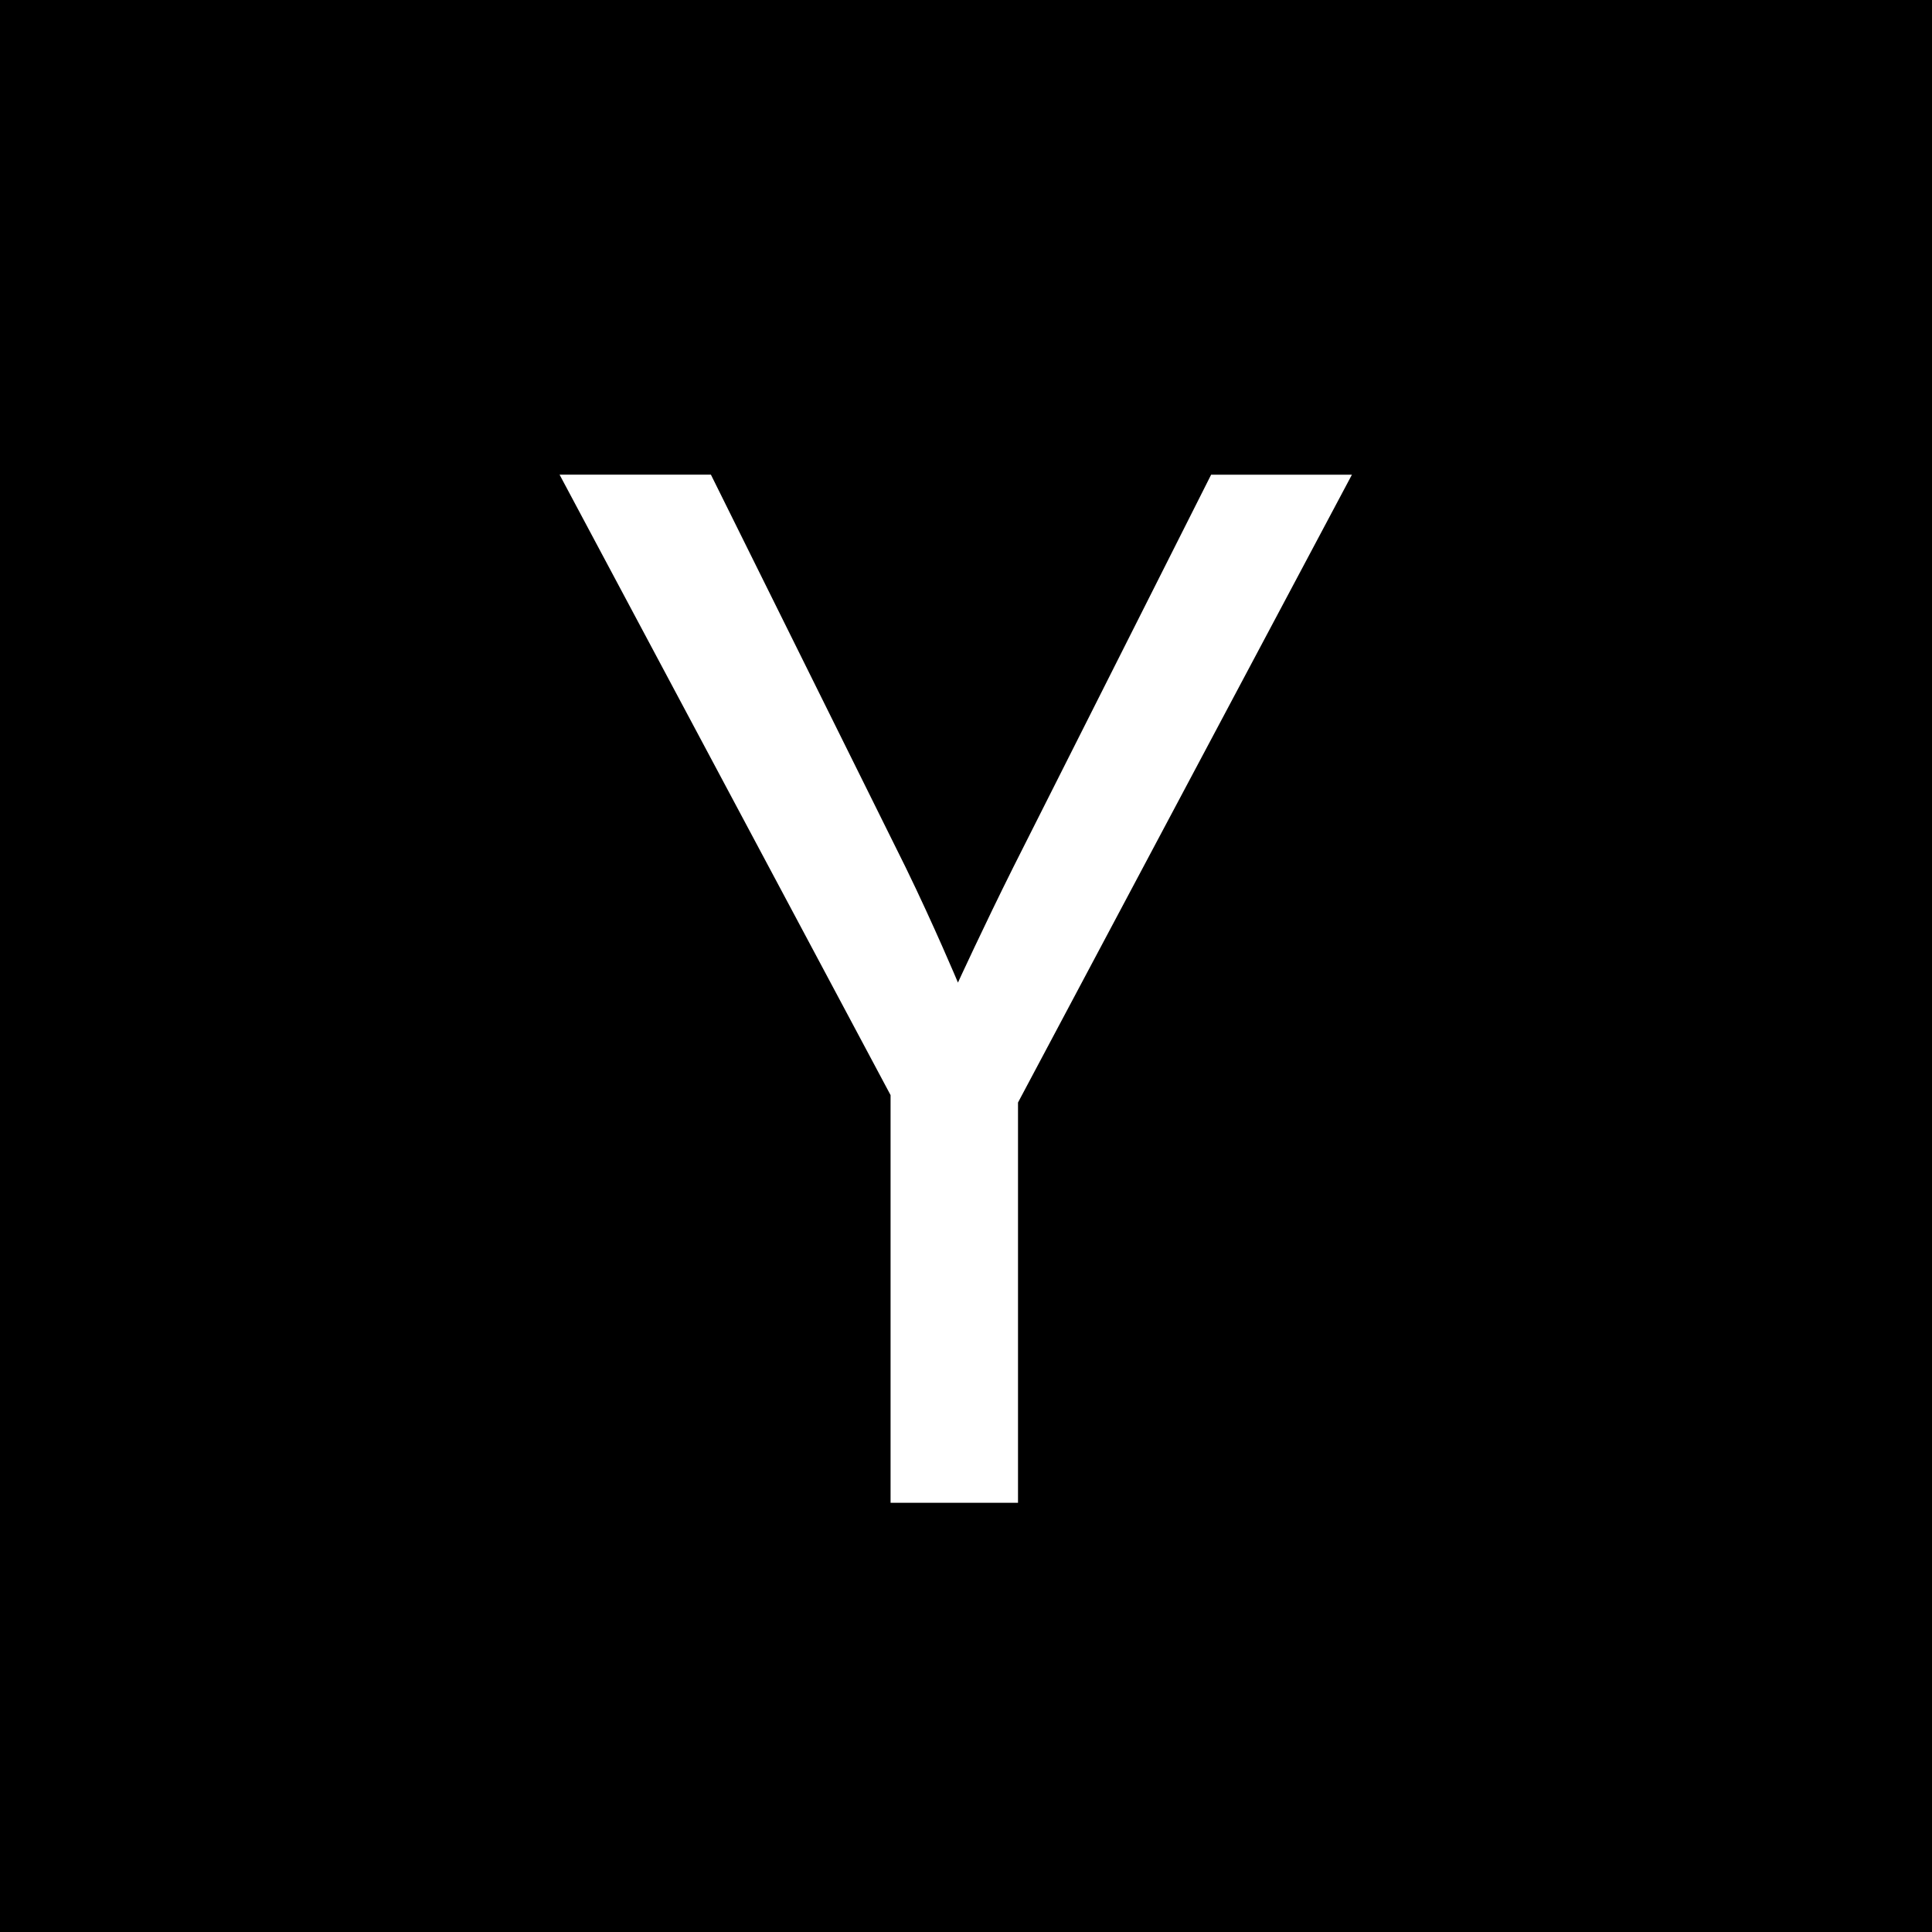
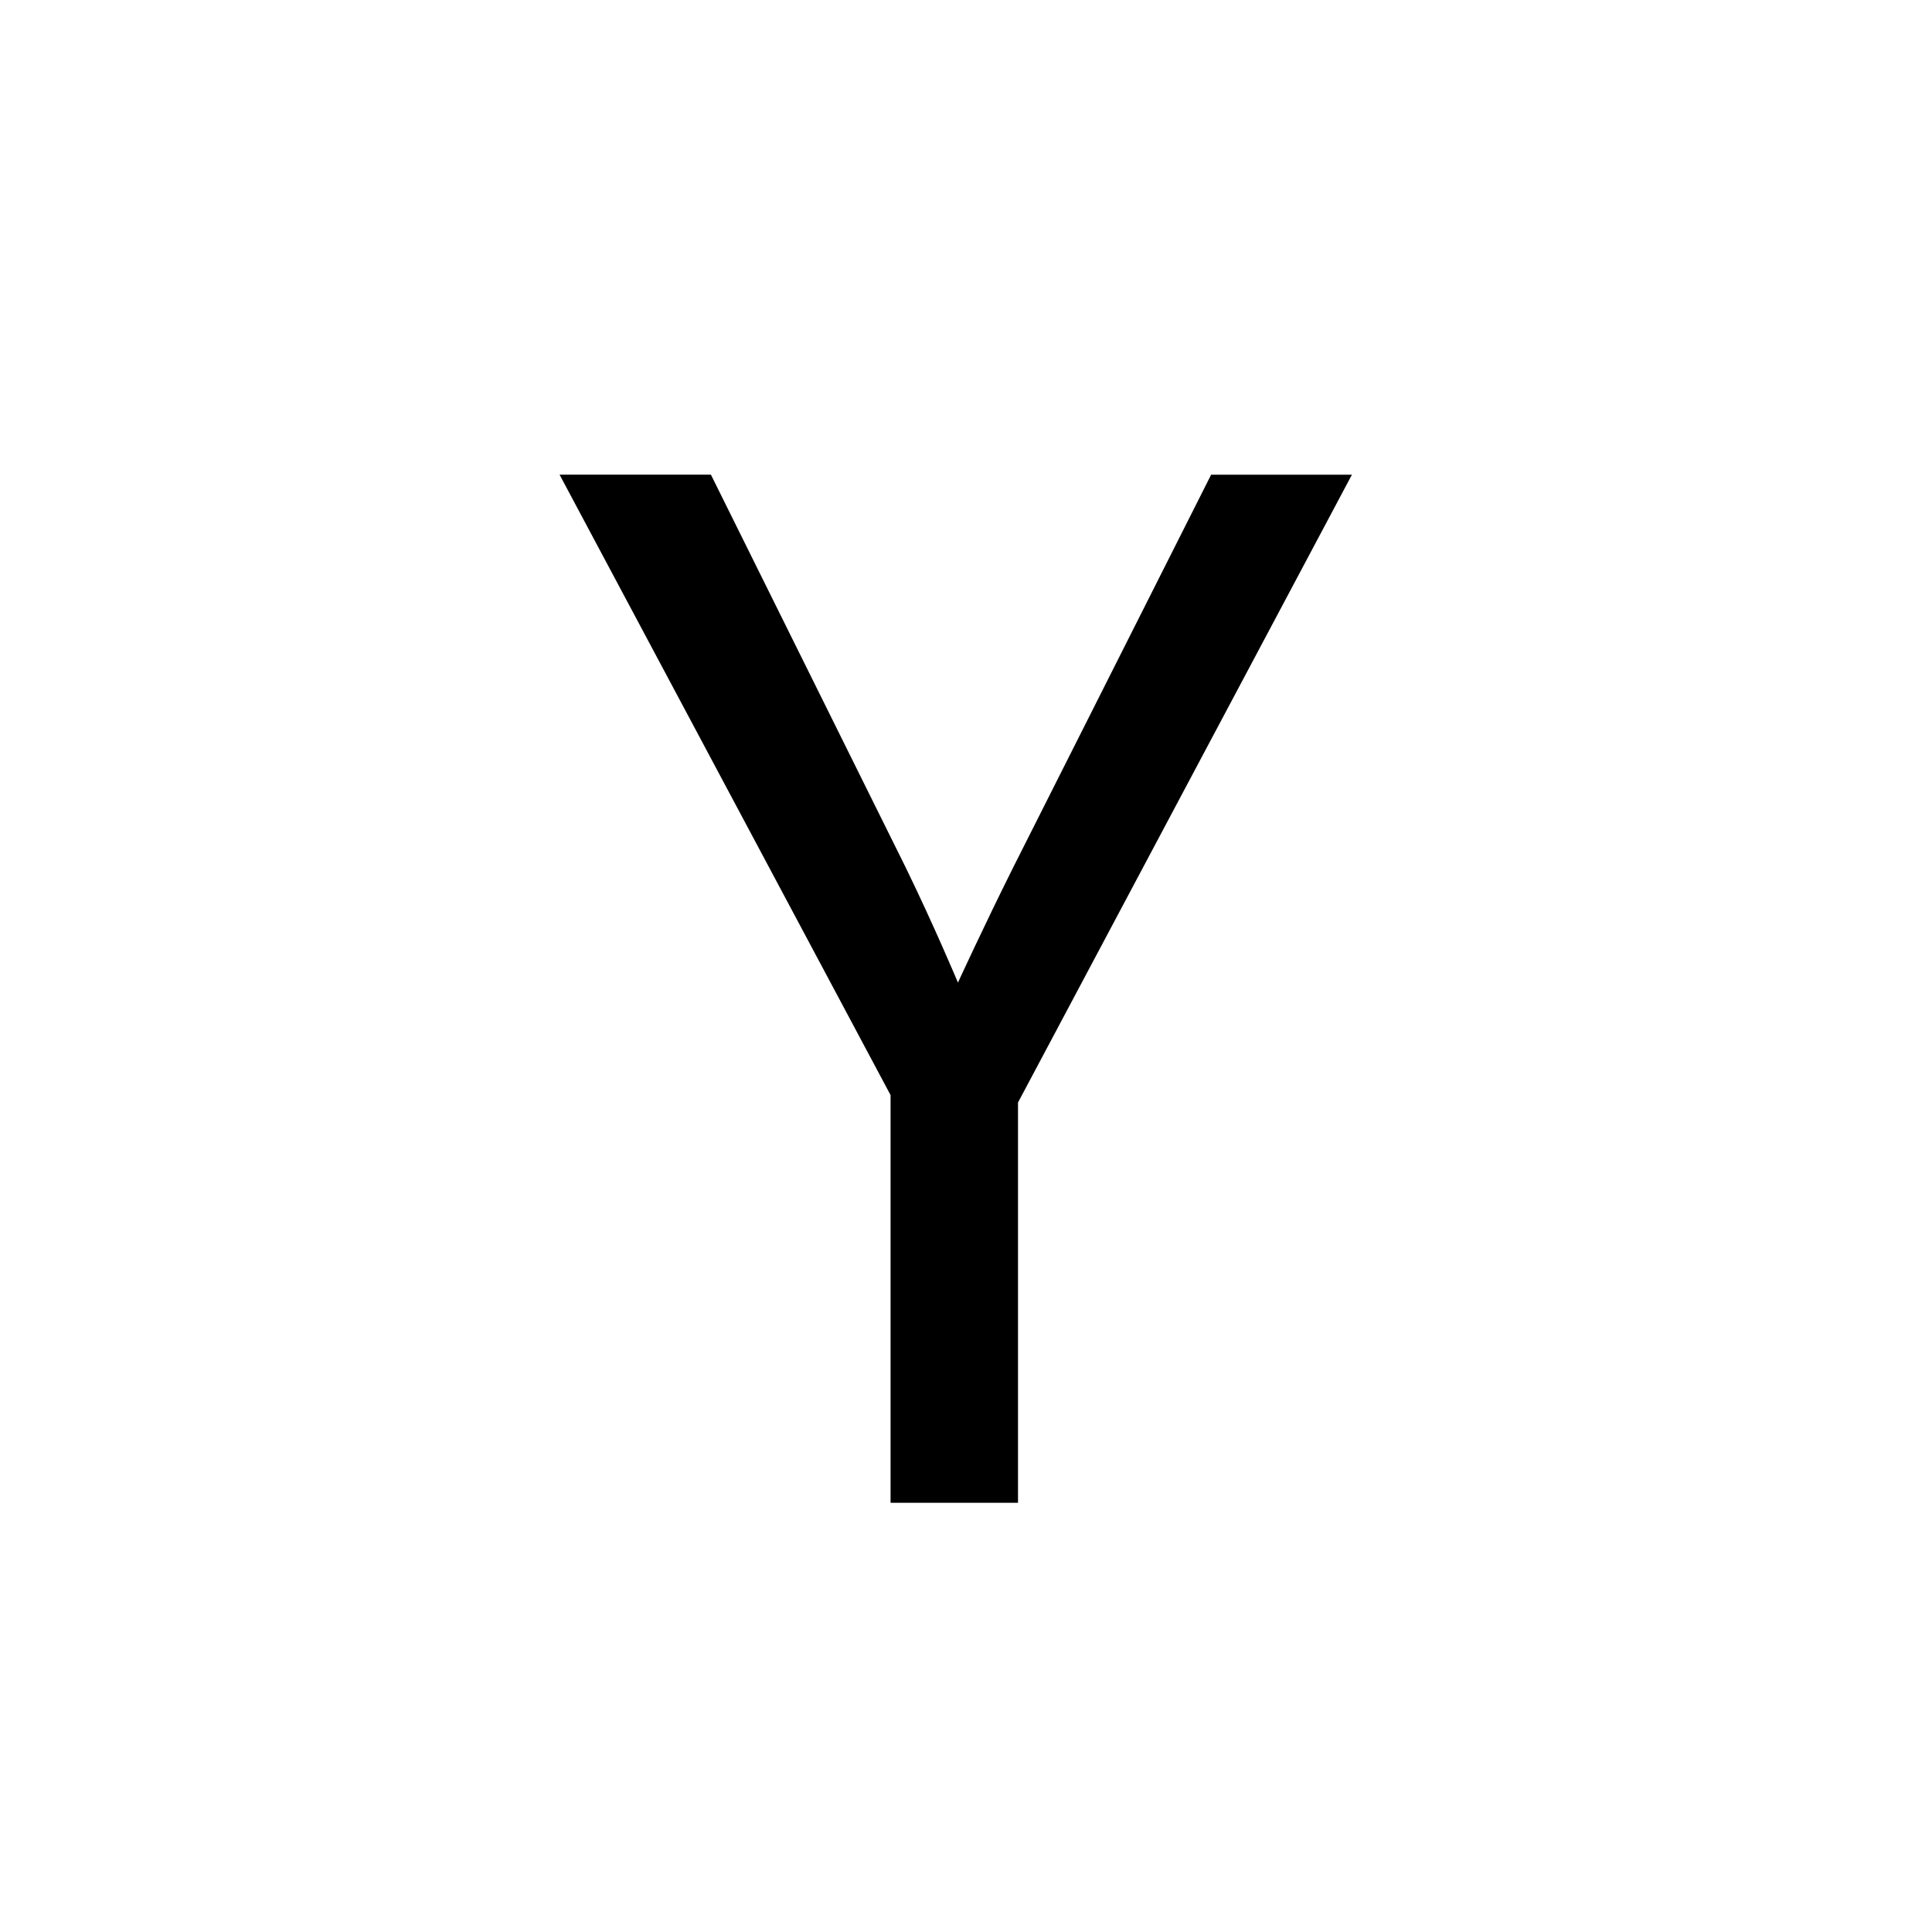
- <svg xmlns="http://www.w3.org/2000/svg" width="240.0" height="240.0" role="img" viewBox="0 0 24 24">
-   <path d="M0 24V0h24v24H0zM6.951 5.896l4.112 7.708v5.064h1.583v-4.972l4.148-7.799h-1.749l-2.457 4.875c-.372.745-.688 1.434-.688 1.434s-.297-.708-.651-1.434L8.831 5.896h-1.88z" />
+ <svg xmlns="http://www.w3.org/2000/svg" width="240.0" height="240.0" viewBox="0 0 24 24">
+   <path d="M6.951 5.896l4.112 7.708v5.064h1.583v-4.972l4.148-7.799h-1.749l-2.457 4.875c-.372.745-.688 1.434-.688 1.434s-.297-.708-.651-1.434L8.831 5.896h-1.88z" fill="#000" />
</svg>
